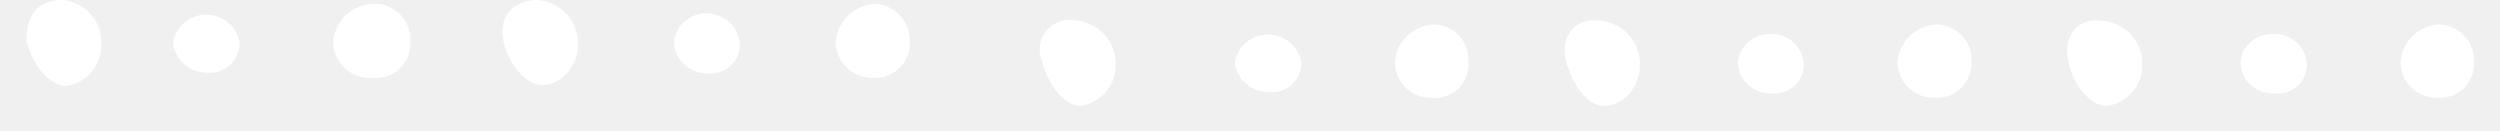
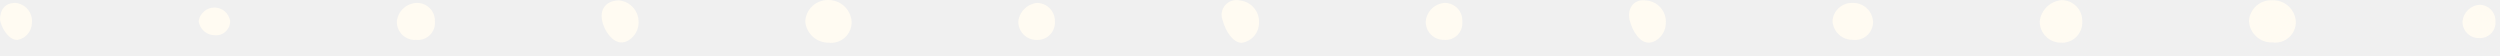
- <svg xmlns="http://www.w3.org/2000/svg" width="96" height="5" viewBox="0 0 96 5" fill="none">
-   <path d="M25.878 1.65C25.9 1.336 26.044 1.042 26.28 0.83C26.515 0.618 26.825 0.504 27.143 0.512C27.464 0.511 27.774 0.632 28.009 0.848C28.243 1.065 28.386 1.362 28.408 1.679C28.414 1.84 28.384 2 28.321 2.148C28.257 2.296 28.162 2.429 28.042 2.538C27.921 2.646 27.779 2.727 27.623 2.775C27.468 2.823 27.304 2.838 27.143 2.817C26.822 2.818 26.513 2.697 26.278 2.481C26.043 2.264 25.9 1.967 25.878 1.65Z" fill="white" />
-   <path d="M32.088 1.567C32.132 1.2 32.301 0.859 32.568 0.6C32.835 0.341 33.183 0.18 33.554 0.144C33.739 0.148 33.922 0.187 34.091 0.261C34.261 0.334 34.414 0.44 34.542 0.572C34.67 0.705 34.771 0.86 34.838 1.031C34.906 1.202 34.938 1.384 34.934 1.567C34.948 1.759 34.919 1.953 34.849 2.133C34.78 2.314 34.672 2.477 34.532 2.612C34.393 2.747 34.225 2.851 34.042 2.916C33.858 2.981 33.662 3.006 33.468 2.989C33.283 2.986 33.1 2.946 32.931 2.872C32.761 2.799 32.608 2.693 32.48 2.561C32.352 2.429 32.251 2.273 32.184 2.102C32.117 1.932 32.084 1.75 32.088 1.567Z" fill="white" />
-   <path d="M19.323 1.536C19.15 0.569 19.754 0 20.674 0C21.104 0.043 21.5 0.247 21.783 0.569C22.067 0.892 22.215 1.309 22.198 1.736C22.198 2.589 21.479 3.272 20.847 3.272C20.214 3.272 19.524 2.504 19.323 1.536Z" fill="white" />
-   <path d="M6.642 1.652C6.688 1.349 6.843 1.072 7.078 0.872C7.312 0.672 7.612 0.562 7.922 0.562C8.232 0.562 8.531 0.672 8.766 0.872C9.001 1.072 9.155 1.349 9.201 1.652C9.202 1.812 9.169 1.97 9.104 2.116C9.039 2.262 8.944 2.393 8.825 2.5C8.705 2.607 8.565 2.689 8.412 2.739C8.258 2.789 8.096 2.806 7.936 2.79C7.618 2.786 7.312 2.669 7.075 2.46C6.837 2.251 6.684 1.964 6.642 1.652Z" fill="white" />
-   <path d="M12.795 1.567C12.837 1.179 13.021 0.82 13.312 0.558C13.604 0.296 13.982 0.149 14.376 0.144C14.562 0.144 14.747 0.181 14.918 0.253C15.089 0.325 15.244 0.431 15.373 0.564C15.502 0.697 15.602 0.854 15.668 1.027C15.734 1.199 15.764 1.383 15.756 1.567C15.774 1.758 15.749 1.951 15.683 2.131C15.617 2.312 15.512 2.476 15.374 2.611C15.237 2.747 15.072 2.852 14.889 2.917C14.707 2.982 14.512 3.007 14.319 2.989C14.122 3.005 13.924 2.98 13.737 2.916C13.551 2.851 13.38 2.748 13.236 2.614C13.093 2.48 12.979 2.317 12.903 2.137C12.827 1.956 12.79 1.762 12.795 1.567Z" fill="white" />
-   <path d="M1.011 1.536C1.011 0.569 1.471 0 2.391 0C2.606 0.018 2.816 0.078 3.008 0.176C3.2 0.275 3.37 0.41 3.509 0.574C3.648 0.738 3.753 0.928 3.818 1.132C3.882 1.336 3.906 1.551 3.886 1.764C3.884 2.134 3.75 2.49 3.508 2.772C3.266 3.053 2.931 3.24 2.563 3.301C1.902 3.301 1.241 2.504 1.011 1.536Z" fill="white" />
-   <path d="M86.029 2.417C86.051 2.105 86.196 1.814 86.433 1.607C86.669 1.399 86.979 1.292 87.294 1.307C87.457 1.3 87.619 1.324 87.772 1.378C87.925 1.433 88.066 1.517 88.186 1.625C88.306 1.733 88.403 1.864 88.472 2.01C88.541 2.156 88.581 2.313 88.588 2.474C88.59 2.633 88.557 2.789 88.491 2.934C88.426 3.079 88.331 3.208 88.211 3.314C88.091 3.419 87.95 3.497 87.796 3.544C87.643 3.59 87.482 3.604 87.323 3.584C87.161 3.591 86.998 3.567 86.845 3.513C86.692 3.458 86.552 3.374 86.432 3.266C86.311 3.158 86.214 3.027 86.145 2.881C86.076 2.736 86.037 2.578 86.029 2.417Z" fill="white" />
-   <path d="M92.183 2.334C92.221 1.972 92.386 1.635 92.648 1.381C92.91 1.127 93.254 0.97 93.62 0.939C93.806 0.939 93.991 0.976 94.162 1.049C94.333 1.121 94.488 1.226 94.617 1.359C94.746 1.492 94.846 1.65 94.912 1.822C94.978 1.994 95.008 2.178 95 2.362C95.013 2.551 94.985 2.741 94.917 2.918C94.849 3.095 94.743 3.255 94.607 3.388C94.47 3.52 94.306 3.622 94.126 3.685C93.945 3.749 93.753 3.773 93.563 3.756C93.376 3.757 93.192 3.719 93.021 3.647C92.85 3.575 92.695 3.469 92.566 3.336C92.437 3.204 92.336 3.046 92.271 2.874C92.205 2.702 92.175 2.518 92.183 2.334Z" fill="white" />
-   <path d="M79.416 2.305C79.215 1.337 79.818 0.655 80.739 0.797C81.171 0.833 81.572 1.035 81.856 1.359C82.141 1.683 82.286 2.104 82.263 2.533C82.26 2.906 82.122 3.266 81.874 3.548C81.626 3.83 81.284 4.015 80.911 4.069C80.278 4.069 79.588 3.272 79.416 2.305Z" fill="white" />
-   <path d="M66.736 2.417C66.758 2.105 66.903 1.814 67.14 1.607C67.376 1.399 67.685 1.292 68.001 1.307C68.324 1.3 68.638 1.417 68.874 1.635C69.111 1.853 69.251 2.155 69.266 2.474C69.267 2.633 69.234 2.789 69.169 2.934C69.104 3.079 69.008 3.208 68.889 3.314C68.769 3.419 68.628 3.497 68.475 3.544C68.321 3.59 68.16 3.604 68.001 3.584C67.678 3.591 67.365 3.474 67.128 3.256C66.892 3.038 66.751 2.737 66.736 2.417Z" fill="white" />
-   <path d="M72.86 2.334C72.905 1.97 73.076 1.632 73.343 1.379C73.61 1.125 73.958 0.969 74.327 0.939C74.513 0.939 74.697 0.976 74.869 1.049C75.04 1.121 75.195 1.226 75.323 1.359C75.453 1.492 75.553 1.65 75.619 1.822C75.685 1.994 75.715 2.178 75.707 2.362C75.716 2.552 75.683 2.743 75.612 2.92C75.541 3.096 75.432 3.256 75.293 3.388C75.154 3.52 74.989 3.622 74.807 3.685C74.626 3.748 74.432 3.773 74.24 3.756C74.055 3.753 73.873 3.713 73.703 3.639C73.534 3.566 73.381 3.46 73.253 3.328C73.124 3.196 73.024 3.04 72.957 2.869C72.889 2.699 72.856 2.517 72.86 2.334Z" fill="white" />
-   <path d="M60.123 2.305C59.922 1.337 60.525 0.655 61.445 0.797C61.878 0.833 62.279 1.035 62.563 1.359C62.848 1.683 62.993 2.104 62.969 2.533C62.969 3.386 62.279 4.069 61.618 4.069C60.957 4.069 60.382 3.272 60.123 2.305Z" fill="white" />
-   <path d="M47.415 2.418C47.461 2.115 47.615 1.838 47.85 1.638C48.085 1.438 48.384 1.328 48.694 1.328C49.004 1.328 49.304 1.438 49.538 1.638C49.773 1.838 49.928 2.115 49.974 2.418C49.975 2.576 49.942 2.733 49.877 2.878C49.812 3.023 49.716 3.152 49.596 3.258C49.476 3.363 49.335 3.441 49.182 3.488C49.029 3.534 48.867 3.548 48.709 3.528C48.393 3.53 48.088 3.419 47.85 3.215C47.611 3.011 47.457 2.727 47.415 2.418Z" fill="white" />
-   <path d="M53.566 2.334C53.605 1.973 53.77 1.636 54.032 1.381C54.295 1.127 54.638 0.971 55.004 0.94C55.191 0.935 55.378 0.97 55.551 1.04C55.724 1.111 55.881 1.217 56.011 1.351C56.14 1.484 56.241 1.643 56.305 1.818C56.369 1.992 56.396 2.177 56.384 2.362C56.403 2.553 56.378 2.744 56.312 2.924C56.246 3.103 56.14 3.266 56.002 3.399C55.864 3.533 55.698 3.635 55.515 3.696C55.333 3.758 55.138 3.779 54.947 3.757C54.76 3.757 54.576 3.72 54.405 3.648C54.233 3.575 54.079 3.47 53.95 3.337C53.821 3.204 53.721 3.047 53.655 2.874C53.589 2.702 53.559 2.518 53.566 2.334Z" fill="white" />
-   <path d="M39.996 2.302C39.922 2.108 39.903 1.898 39.941 1.693C39.978 1.489 40.072 1.299 40.211 1.144C40.35 0.989 40.53 0.874 40.73 0.812C40.931 0.751 41.144 0.744 41.348 0.794C41.775 0.837 42.168 1.042 42.447 1.365C42.725 1.689 42.867 2.106 42.843 2.53C42.84 2.903 42.702 3.264 42.454 3.545C42.206 3.827 41.865 4.012 41.491 4.066C40.859 4.066 40.255 3.27 39.996 2.302Z" fill="white" />
+ <svg xmlns="http://www.w3.org/2000/svg" width="135" height="3" viewBox="0 0 135 3" fill="none">
+   <path d="M0 1.088C0 0.502 0.276 0.157 0.828 0.157C0.957 0.168 1.083 0.204 1.198 0.264C1.313 0.324 1.415 0.406 1.498 0.505C1.582 0.604 1.645 0.719 1.683 0.843C1.722 0.967 1.736 1.097 1.724 1.226C1.723 1.45 1.643 1.666 1.498 1.837C1.353 2.007 1.152 2.121 0.931 2.157C0.534 2.157 0.138 1.674 0 1.088Z" fill="#FFFBF2" />
+   <path d="M10.728 1.139C10.759 0.936 10.861 0.75 11.018 0.615C11.174 0.481 11.373 0.407 11.579 0.407C11.784 0.407 11.983 0.481 12.139 0.615C12.295 0.75 12.398 0.936 12.429 1.139C12.429 1.246 12.407 1.352 12.364 1.45C12.321 1.548 12.258 1.636 12.178 1.708C12.099 1.781 12.006 1.835 11.904 1.869C11.802 1.902 11.695 1.914 11.588 1.903C11.377 1.901 11.174 1.822 11.016 1.681C10.858 1.541 10.756 1.349 10.728 1.139Z" fill="#FFFBF2" />
+   <path d="M21.429 1.155C21.458 0.883 21.586 0.632 21.788 0.448C21.991 0.264 22.253 0.161 22.527 0.157C22.656 0.157 22.784 0.183 22.903 0.234C23.022 0.284 23.129 0.359 23.219 0.452C23.308 0.545 23.378 0.655 23.424 0.776C23.47 0.897 23.49 1.026 23.485 1.155C23.497 1.289 23.48 1.425 23.434 1.551C23.388 1.678 23.315 1.793 23.22 1.888C23.125 1.984 23.009 2.057 22.883 2.102C22.756 2.148 22.621 2.166 22.487 2.153C22.35 2.165 22.213 2.147 22.083 2.102C21.954 2.056 21.835 1.984 21.735 1.89C21.636 1.796 21.557 1.682 21.504 1.555C21.451 1.429 21.426 1.292 21.429 1.155Z" fill="#FFFBF2" />
+   <path d="M32.509 1.088C32.391 0.417 32.805 0.022 33.437 0.022C33.732 0.052 34.004 0.193 34.198 0.417C34.393 0.641 34.494 0.93 34.483 1.226C34.483 1.818 33.989 2.292 33.555 2.292C33.121 2.292 32.647 1.759 32.509 1.088Z" fill="#FFFBF2" />
+   <path d="M43.484 1.139C43.506 0.824 43.648 0.53 43.881 0.318C44.114 0.106 44.421 -0.008 44.736 0C45.053 -0 45.36 0.12 45.592 0.336C45.825 0.553 45.966 0.85 45.988 1.167C45.993 1.328 45.964 1.488 45.901 1.636C45.838 1.785 45.744 1.918 45.625 2.026C45.506 2.134 45.365 2.215 45.211 2.263C45.058 2.312 44.895 2.326 44.736 2.305C44.418 2.306 44.112 2.186 43.879 1.969C43.647 1.753 43.505 1.456 43.484 1.139Z" fill="#FFFBF2" />
+   <path d="M54.989 1.155C55.019 0.898 55.137 0.659 55.322 0.477C55.507 0.296 55.749 0.183 56.007 0.157C56.135 0.16 56.262 0.188 56.38 0.239C56.497 0.291 56.604 0.365 56.693 0.458C56.782 0.551 56.852 0.66 56.898 0.78C56.945 0.899 56.968 1.027 56.965 1.155C56.974 1.291 56.954 1.426 56.906 1.553C56.858 1.679 56.782 1.794 56.686 1.889C56.589 1.984 56.473 2.057 56.345 2.102C56.218 2.148 56.082 2.165 55.947 2.154C55.818 2.151 55.692 2.123 55.574 2.072C55.456 2.02 55.35 1.946 55.261 1.853C55.172 1.76 55.102 1.651 55.055 1.531C55.009 1.412 54.986 1.284 54.989 1.155Z" fill="#FFFBF2" />
+   <path d="M66.019 1.079C65.967 0.943 65.954 0.796 65.98 0.654C66.007 0.511 66.071 0.378 66.168 0.27C66.264 0.161 66.388 0.081 66.526 0.038C66.665 -0.005 66.812 -0.01 66.953 0.025C67.249 0.055 67.521 0.198 67.714 0.424C67.906 0.65 68.004 0.942 67.987 1.238C67.985 1.499 67.89 1.751 67.719 1.948C67.547 2.145 67.311 2.274 67.053 2.312C66.615 2.312 66.198 1.755 66.019 1.079Z" fill="#FFFBF2" />
+   <path d="M76.99 1.144C77.017 0.888 77.132 0.65 77.316 0.47C77.5 0.29 77.741 0.179 77.997 0.157C78.128 0.154 78.259 0.179 78.38 0.229C78.501 0.279 78.611 0.354 78.702 0.448C78.793 0.543 78.863 0.655 78.908 0.779C78.953 0.902 78.972 1.033 78.964 1.164C78.977 1.299 78.959 1.435 78.913 1.562C78.867 1.689 78.792 1.804 78.696 1.898C78.599 1.993 78.483 2.065 78.355 2.108C78.227 2.152 78.091 2.167 77.957 2.151C77.826 2.151 77.697 2.125 77.577 2.074C77.457 2.023 77.349 1.948 77.259 1.854C77.168 1.76 77.098 1.649 77.052 1.527C77.006 1.405 76.985 1.275 76.99 1.144Z" fill="#FFFBF2" />
+   <path d="M87.995 1.075C87.856 0.401 88.272 -0.074 88.905 0.025C89.203 0.051 89.479 0.191 89.675 0.416C89.871 0.642 89.971 0.935 89.955 1.233C89.955 1.827 89.479 2.302 89.024 2.302C88.569 2.302 88.173 1.748 87.995 1.075Z" fill="#FFFBF2" />
+   <path d="M98.956 1.129C98.975 0.856 99.101 0.602 99.306 0.42C99.51 0.239 99.778 0.145 100.051 0.159C100.331 0.152 100.602 0.255 100.807 0.445C101.011 0.636 101.133 0.899 101.146 1.179C101.147 1.317 101.119 1.455 101.062 1.581C101.006 1.708 100.923 1.821 100.819 1.913C100.716 2.005 100.593 2.074 100.461 2.114C100.328 2.155 100.189 2.167 100.051 2.149C99.772 2.156 99.5 2.053 99.296 1.862C99.091 1.672 98.969 1.408 98.956 1.129Z" fill="#FFFBF2" />
+   <path d="M110.146 1.144C110.183 0.847 110.32 0.572 110.536 0.365C110.751 0.158 111.031 0.032 111.329 0.007C111.479 0.007 111.628 0.037 111.766 0.096C111.904 0.155 112.029 0.241 112.133 0.35C112.237 0.458 112.318 0.586 112.371 0.727C112.424 0.867 112.449 1.017 112.442 1.167C112.449 1.322 112.423 1.477 112.366 1.621C112.308 1.765 112.221 1.896 112.109 2.003C111.997 2.111 111.863 2.193 111.717 2.245C111.57 2.297 111.414 2.317 111.26 2.303C111.11 2.3 110.963 2.268 110.826 2.208C110.69 2.148 110.566 2.062 110.463 1.954C110.359 1.846 110.278 1.719 110.224 1.58C110.17 1.441 110.143 1.293 110.146 1.144Z" fill="#FFFBF2" />
+   <path d="M121.443 1.125C121.465 0.813 121.609 0.522 121.843 0.314C122.077 0.107 122.383 -0 122.695 0.015C122.856 0.008 123.017 0.032 123.168 0.086C123.32 0.141 123.459 0.225 123.578 0.333C123.697 0.441 123.793 0.572 123.861 0.718C123.93 0.863 123.969 1.021 123.976 1.182C123.977 1.34 123.944 1.497 123.88 1.642C123.816 1.787 123.721 1.916 123.602 2.021C123.484 2.127 123.344 2.205 123.192 2.252C123.041 2.298 122.881 2.312 122.724 2.291C122.563 2.299 122.403 2.275 122.251 2.22C122.1 2.166 121.961 2.082 121.842 1.974C121.723 1.865 121.626 1.735 121.558 1.589C121.49 1.443 121.451 1.286 121.443 1.125Z" fill="#FFFBF2" />
+   <path d="M132.977 1.147C133.001 0.916 133.105 0.701 133.271 0.539C133.436 0.377 133.653 0.277 133.884 0.257C134.002 0.257 134.118 0.281 134.226 0.327C134.334 0.373 134.432 0.44 134.513 0.525C134.595 0.61 134.658 0.71 134.699 0.82C134.741 0.93 134.76 1.047 134.755 1.165C134.763 1.285 134.746 1.406 134.703 1.519C134.66 1.632 134.593 1.734 134.507 1.819C134.42 1.903 134.317 1.968 134.203 2.009C134.089 2.049 133.968 2.065 133.848 2.054C133.73 2.054 133.614 2.03 133.506 1.984C133.398 1.938 133.3 1.871 133.219 1.786C133.137 1.701 133.074 1.601 133.032 1.491C132.991 1.381 132.972 1.264 132.977 1.147Z" fill="#FFFBF2" />
</svg>
